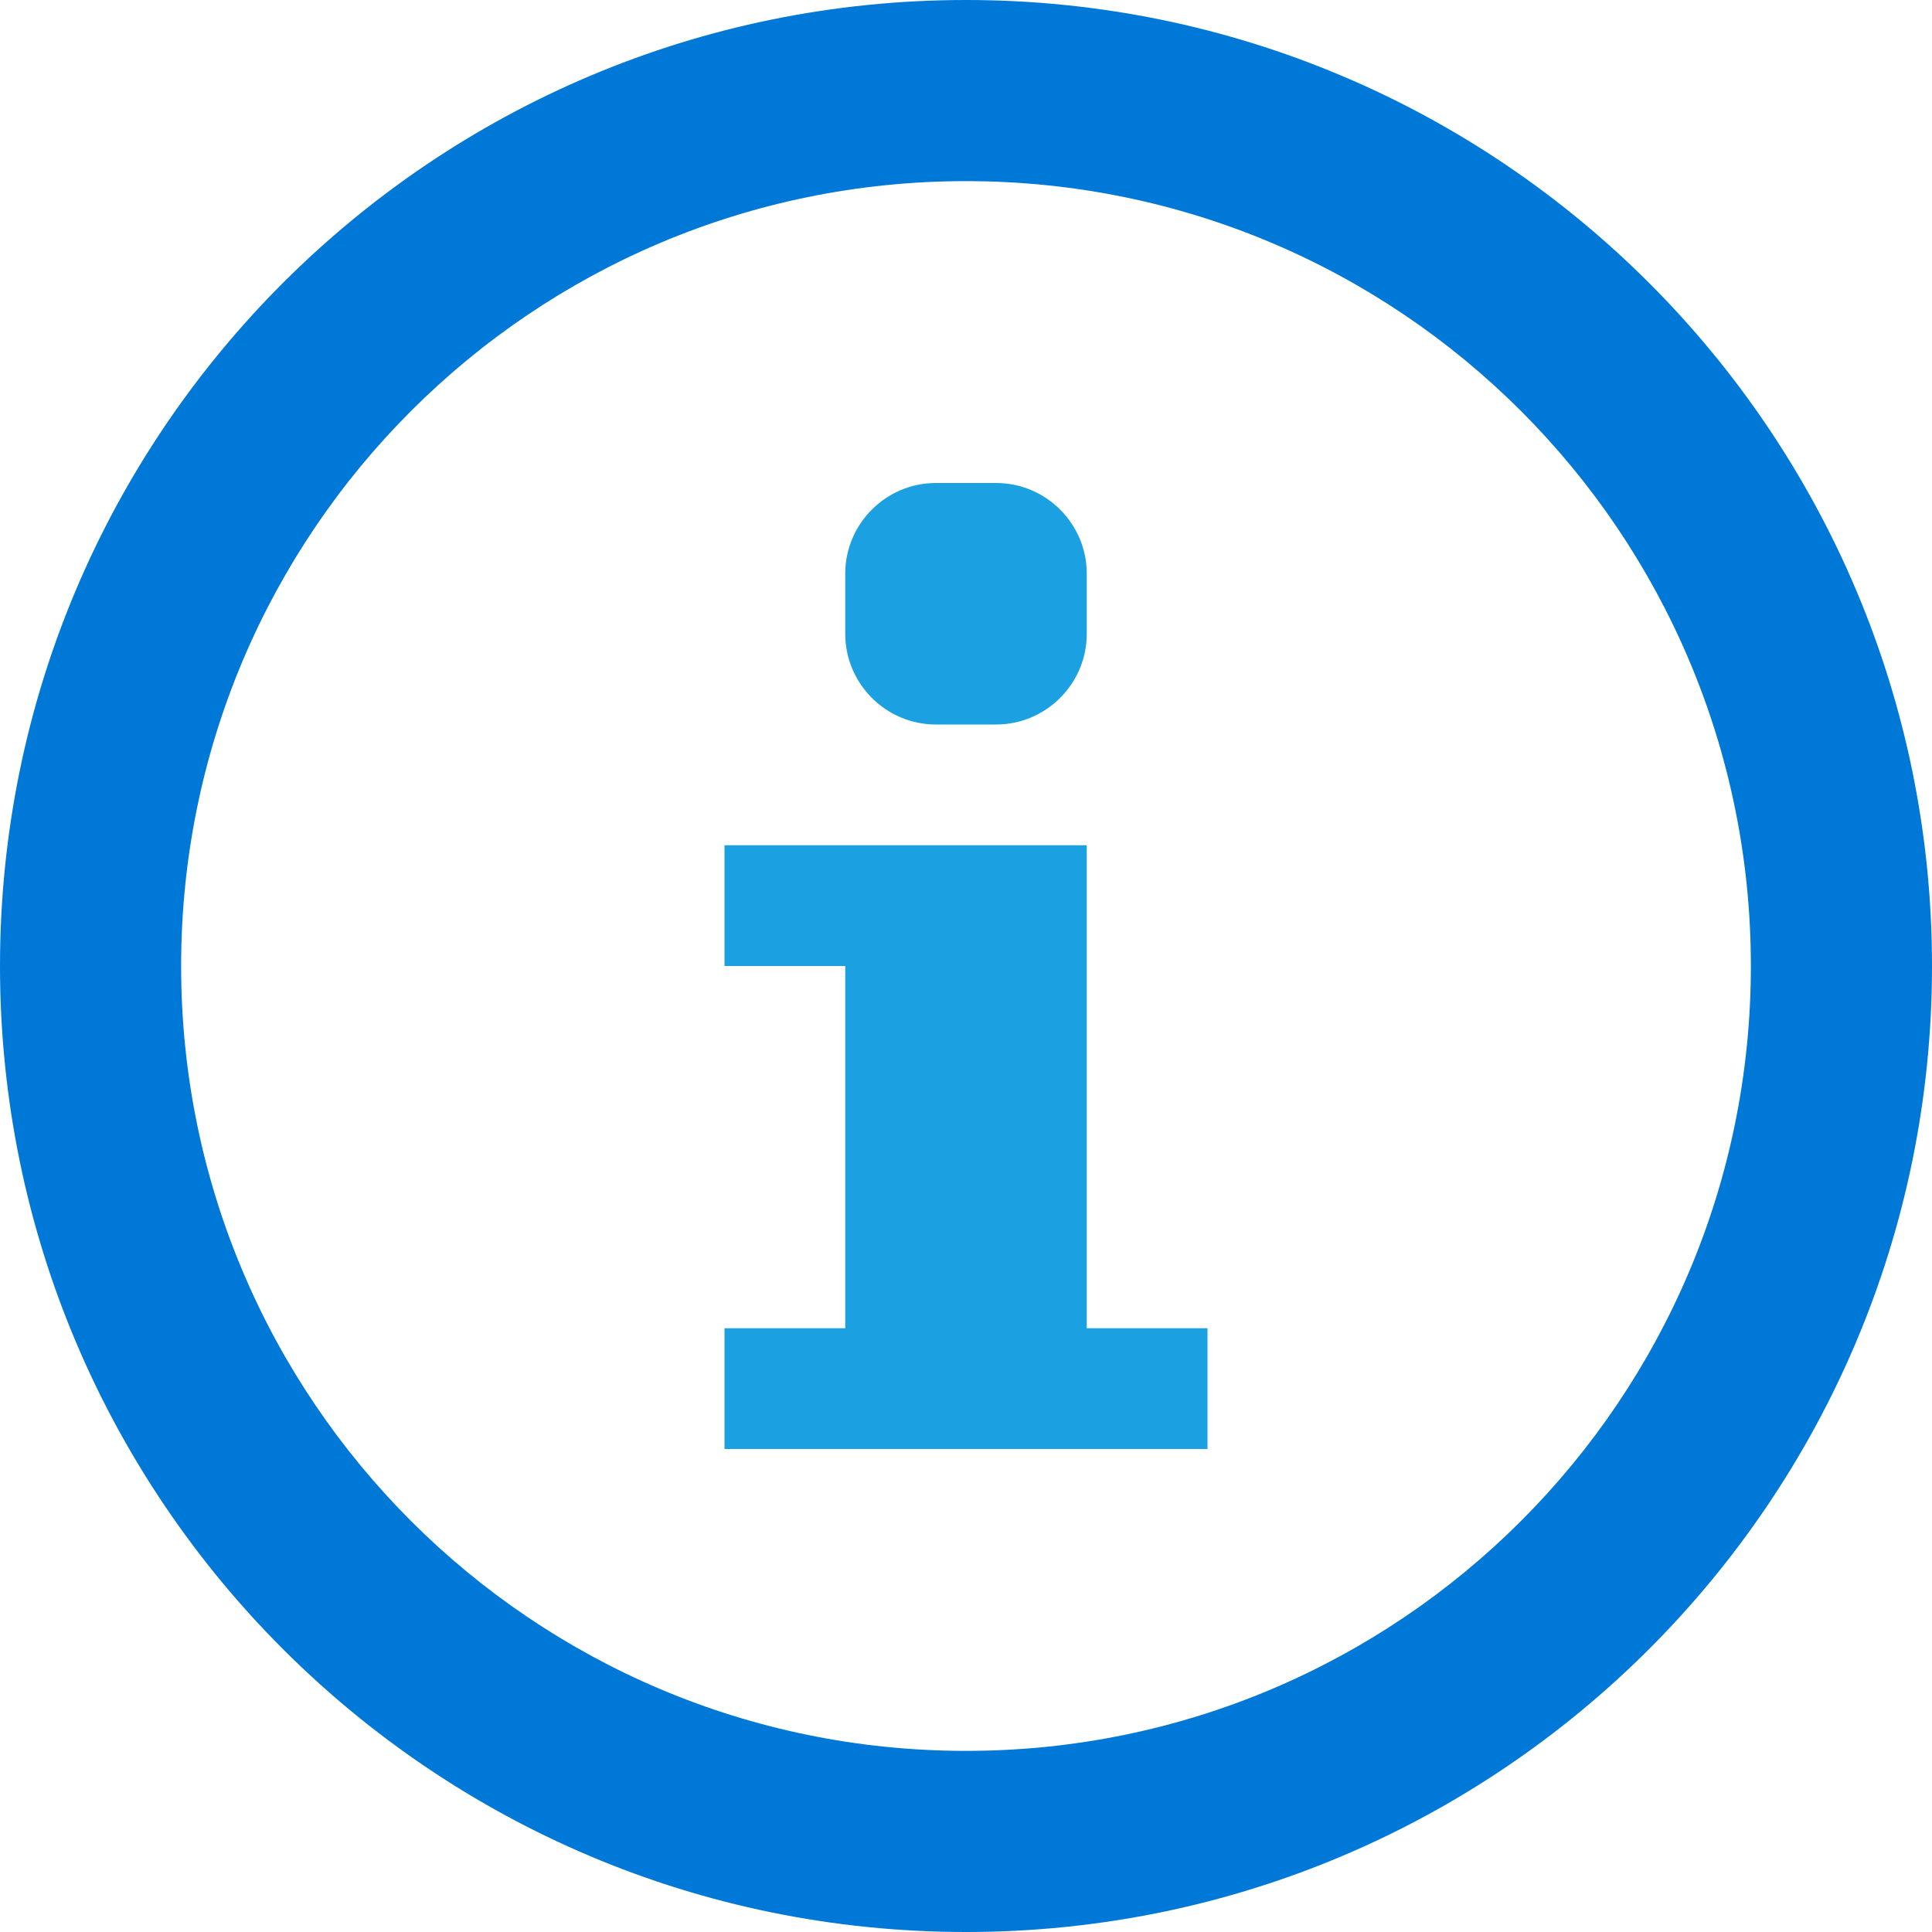
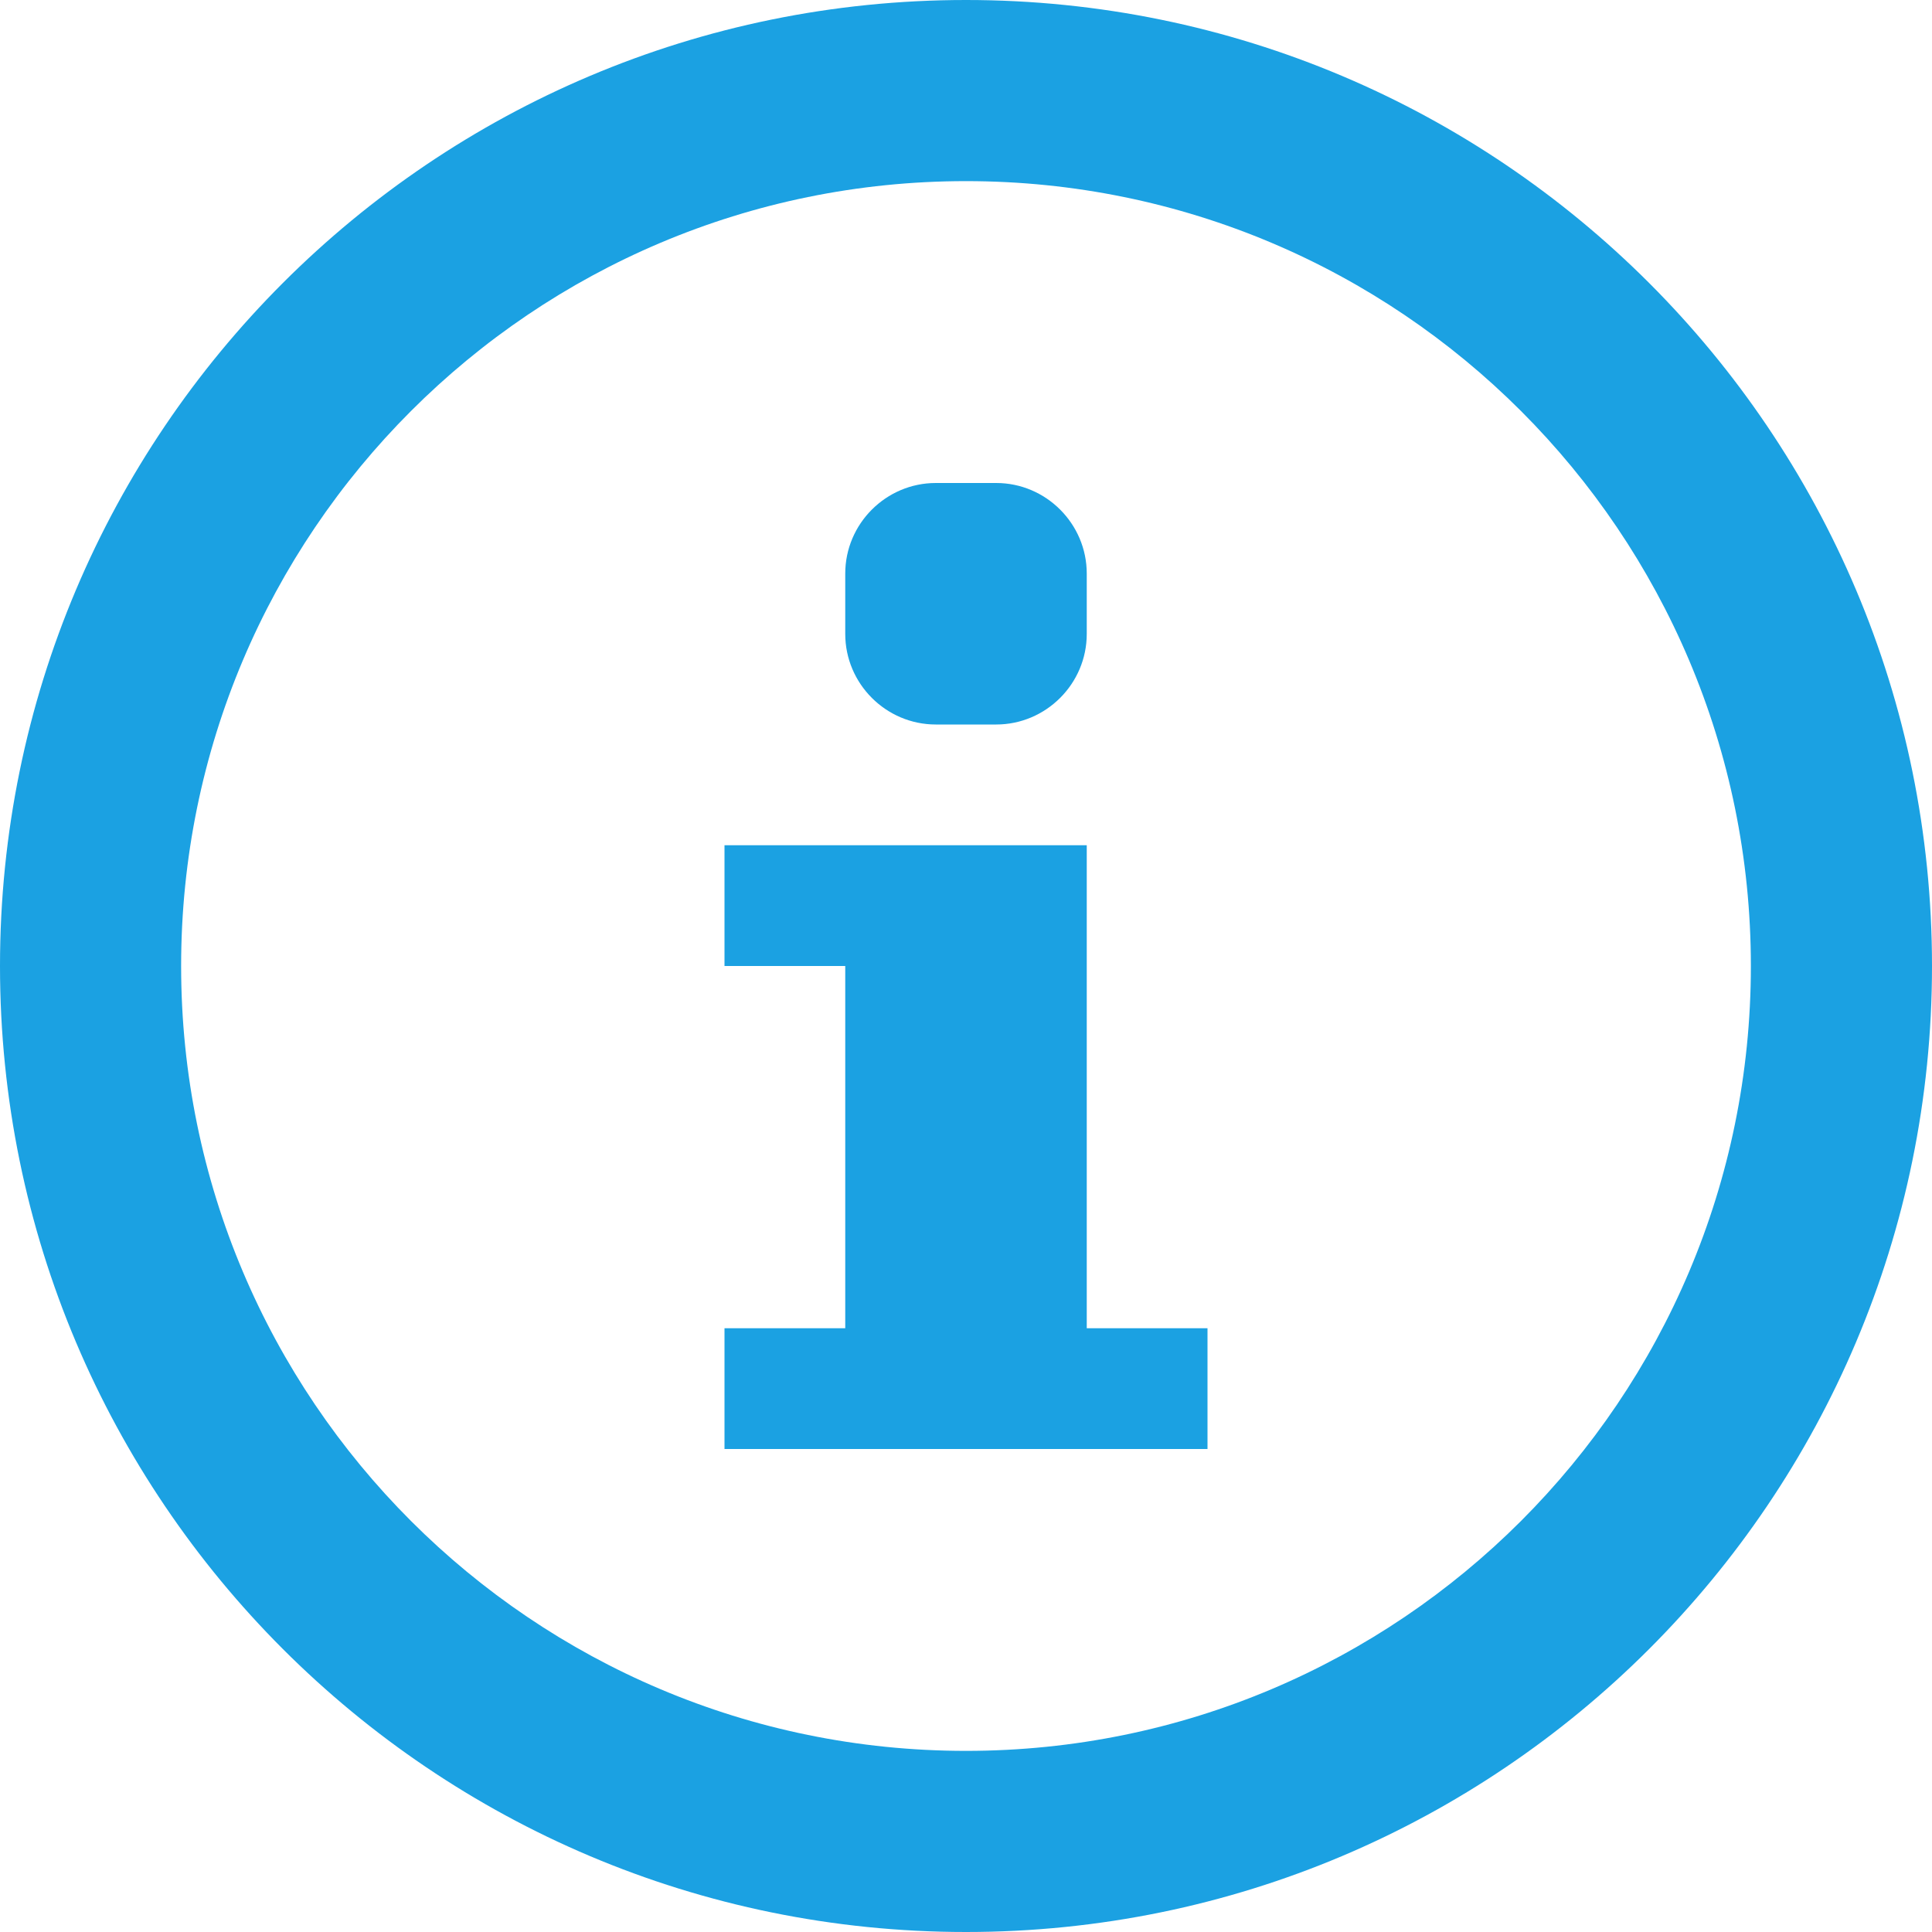
<svg xmlns="http://www.w3.org/2000/svg" width="32" height="32" viewBox="0 0 32 32">
  <path fill="#1BA1E2" d="M14 9.5c0-.825.675-1.5 1.5-1.5h1c.825 0 1.5.675 1.5 1.5v1c0 .825-.675 1.5-1.5 1.5h-1c-.825 0-1.5-.675-1.5-1.5v-1zM20 24h-8v-2h2v-6h-2v-2h6v8h2v2z" />
-   <path fill="#0078D7" d="M16 0C7.163 0 0 7.163 0 16s7.163 16 16 16 16-7.163 16-16S24.837 0 16 0zm0 29C8.82 29 3 23.18 3 16S8.82 3 16 3s13 5.82 13 13-5.82 13-13 13z" />
+   <path fill="#1BA1E2" d="M16 0C7.163 0 0 7.163 0 16s7.163 16 16 16 16-7.163 16-16S24.837 0 16 0zm0 29C8.82 29 3 23.18 3 16S8.82 3 16 3s13 5.82 13 13-5.82 13-13 13z" />
</svg>
